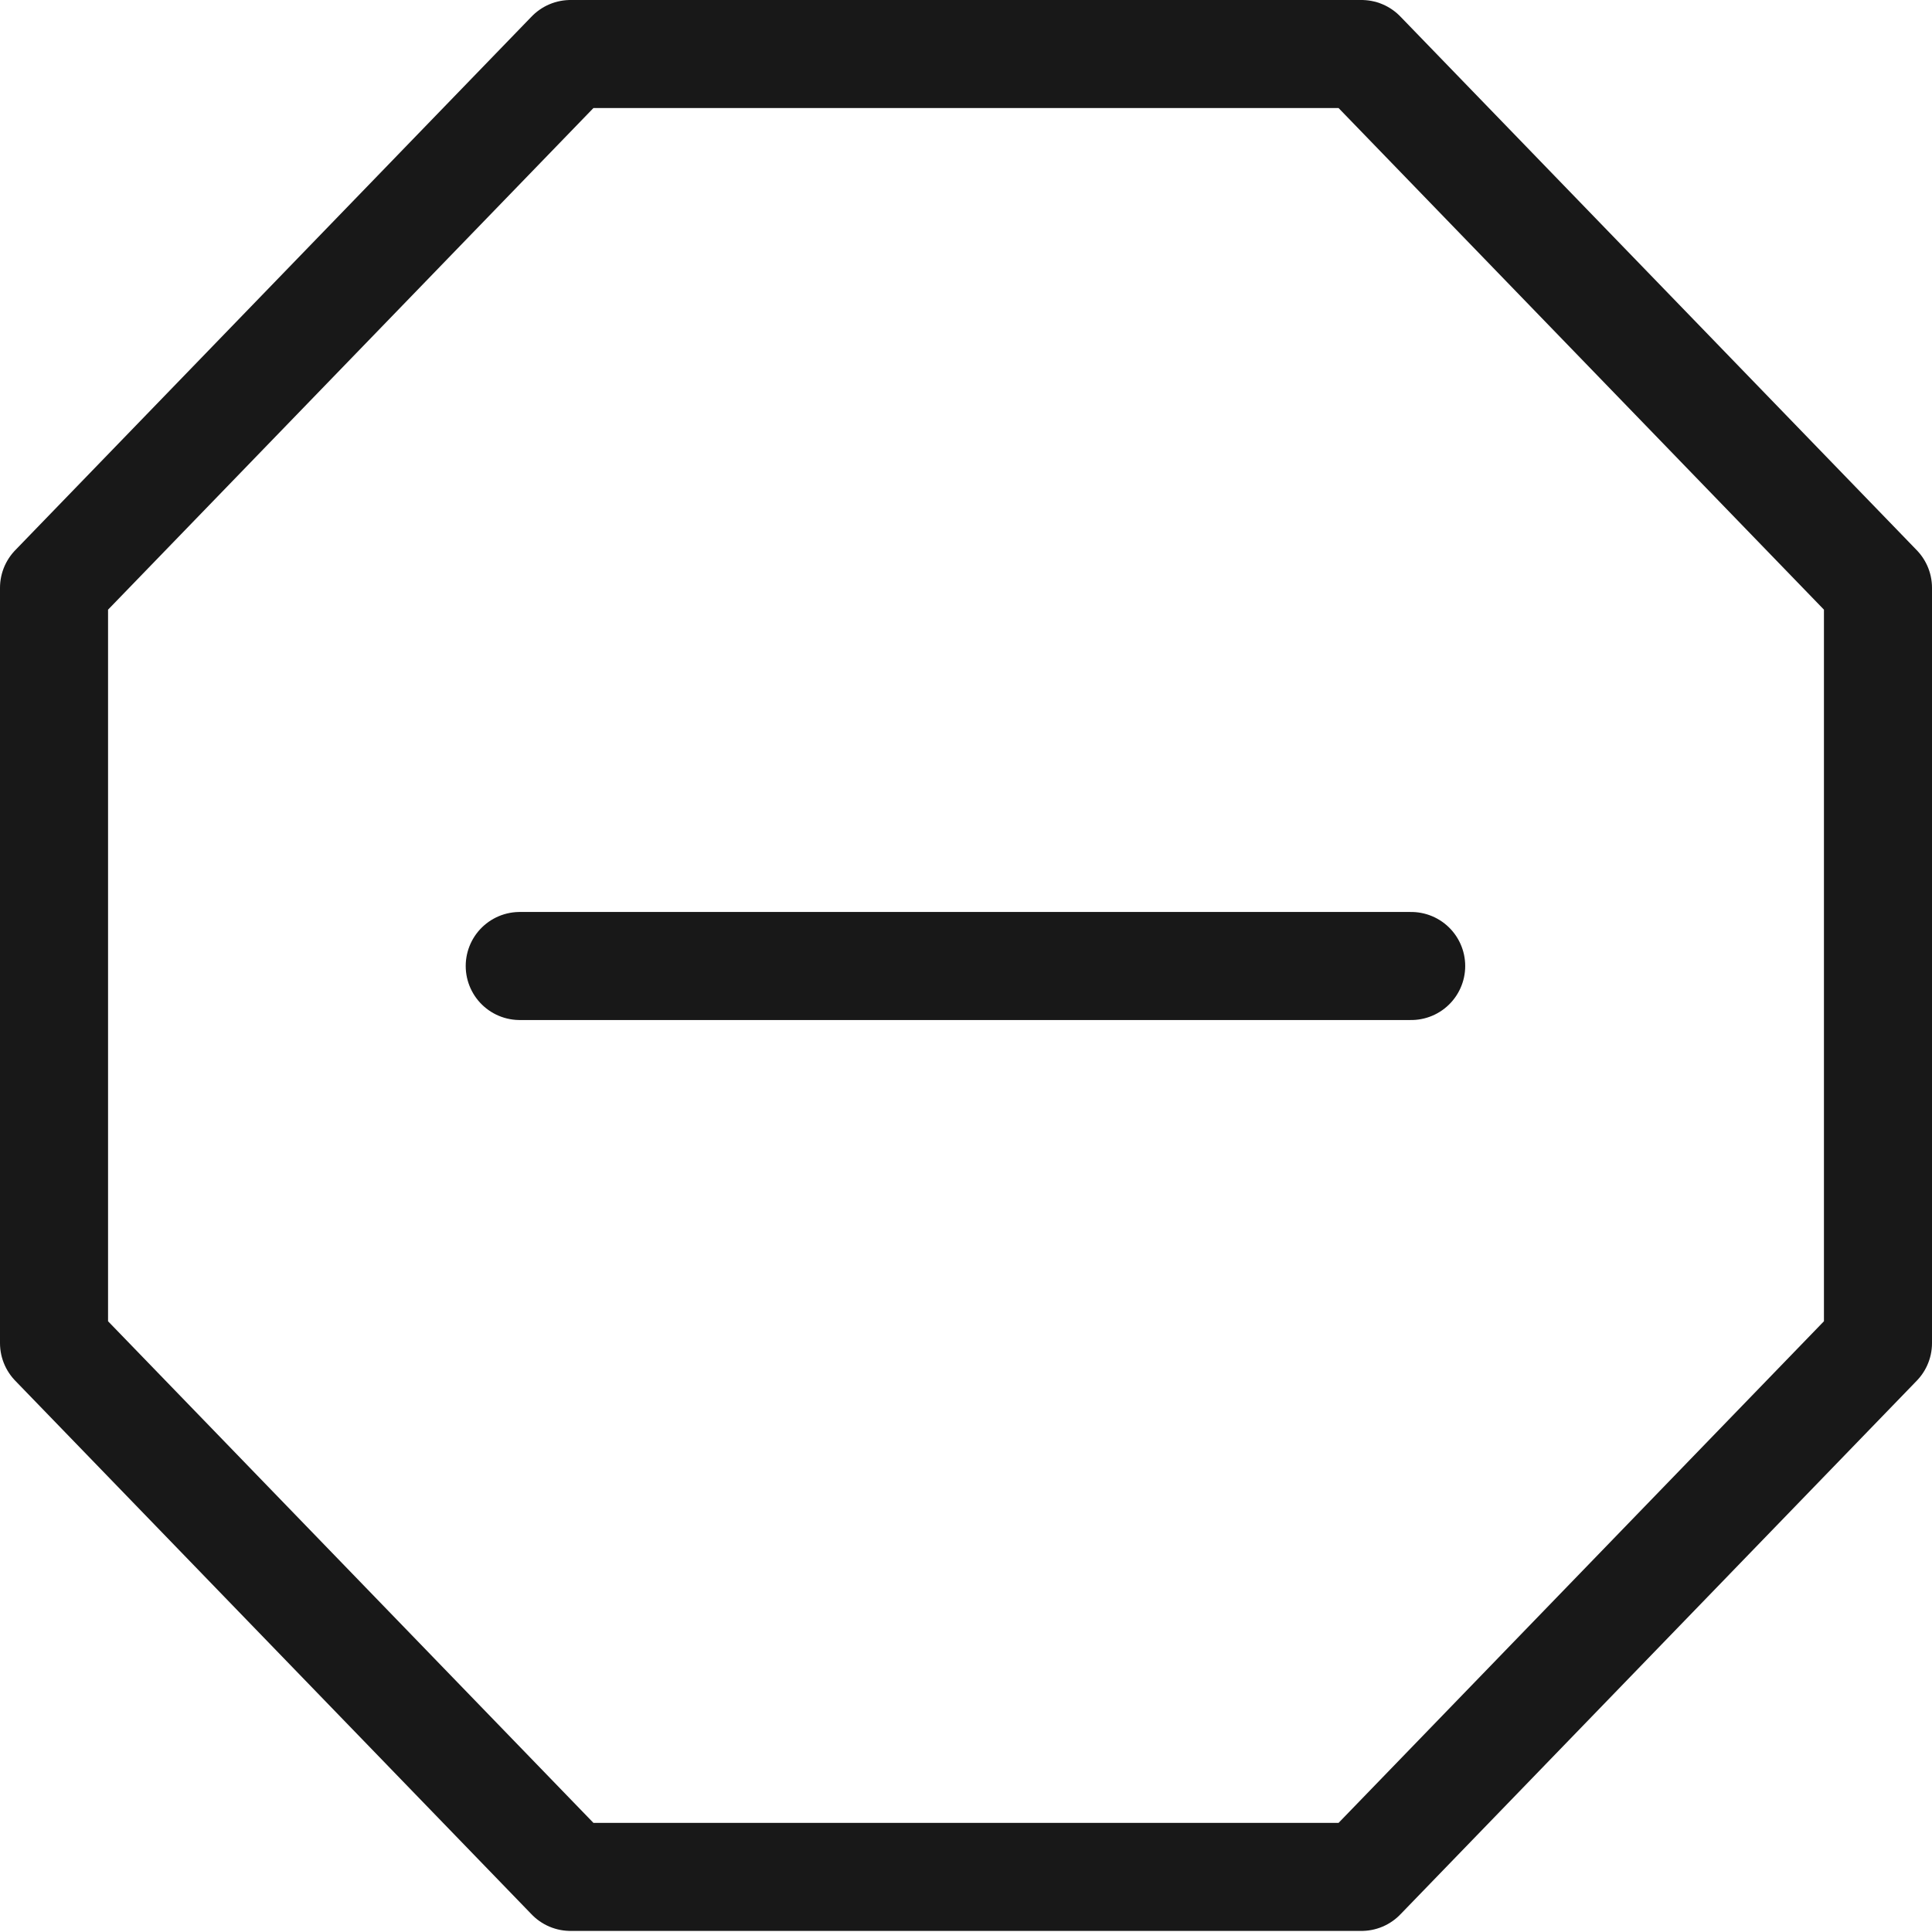
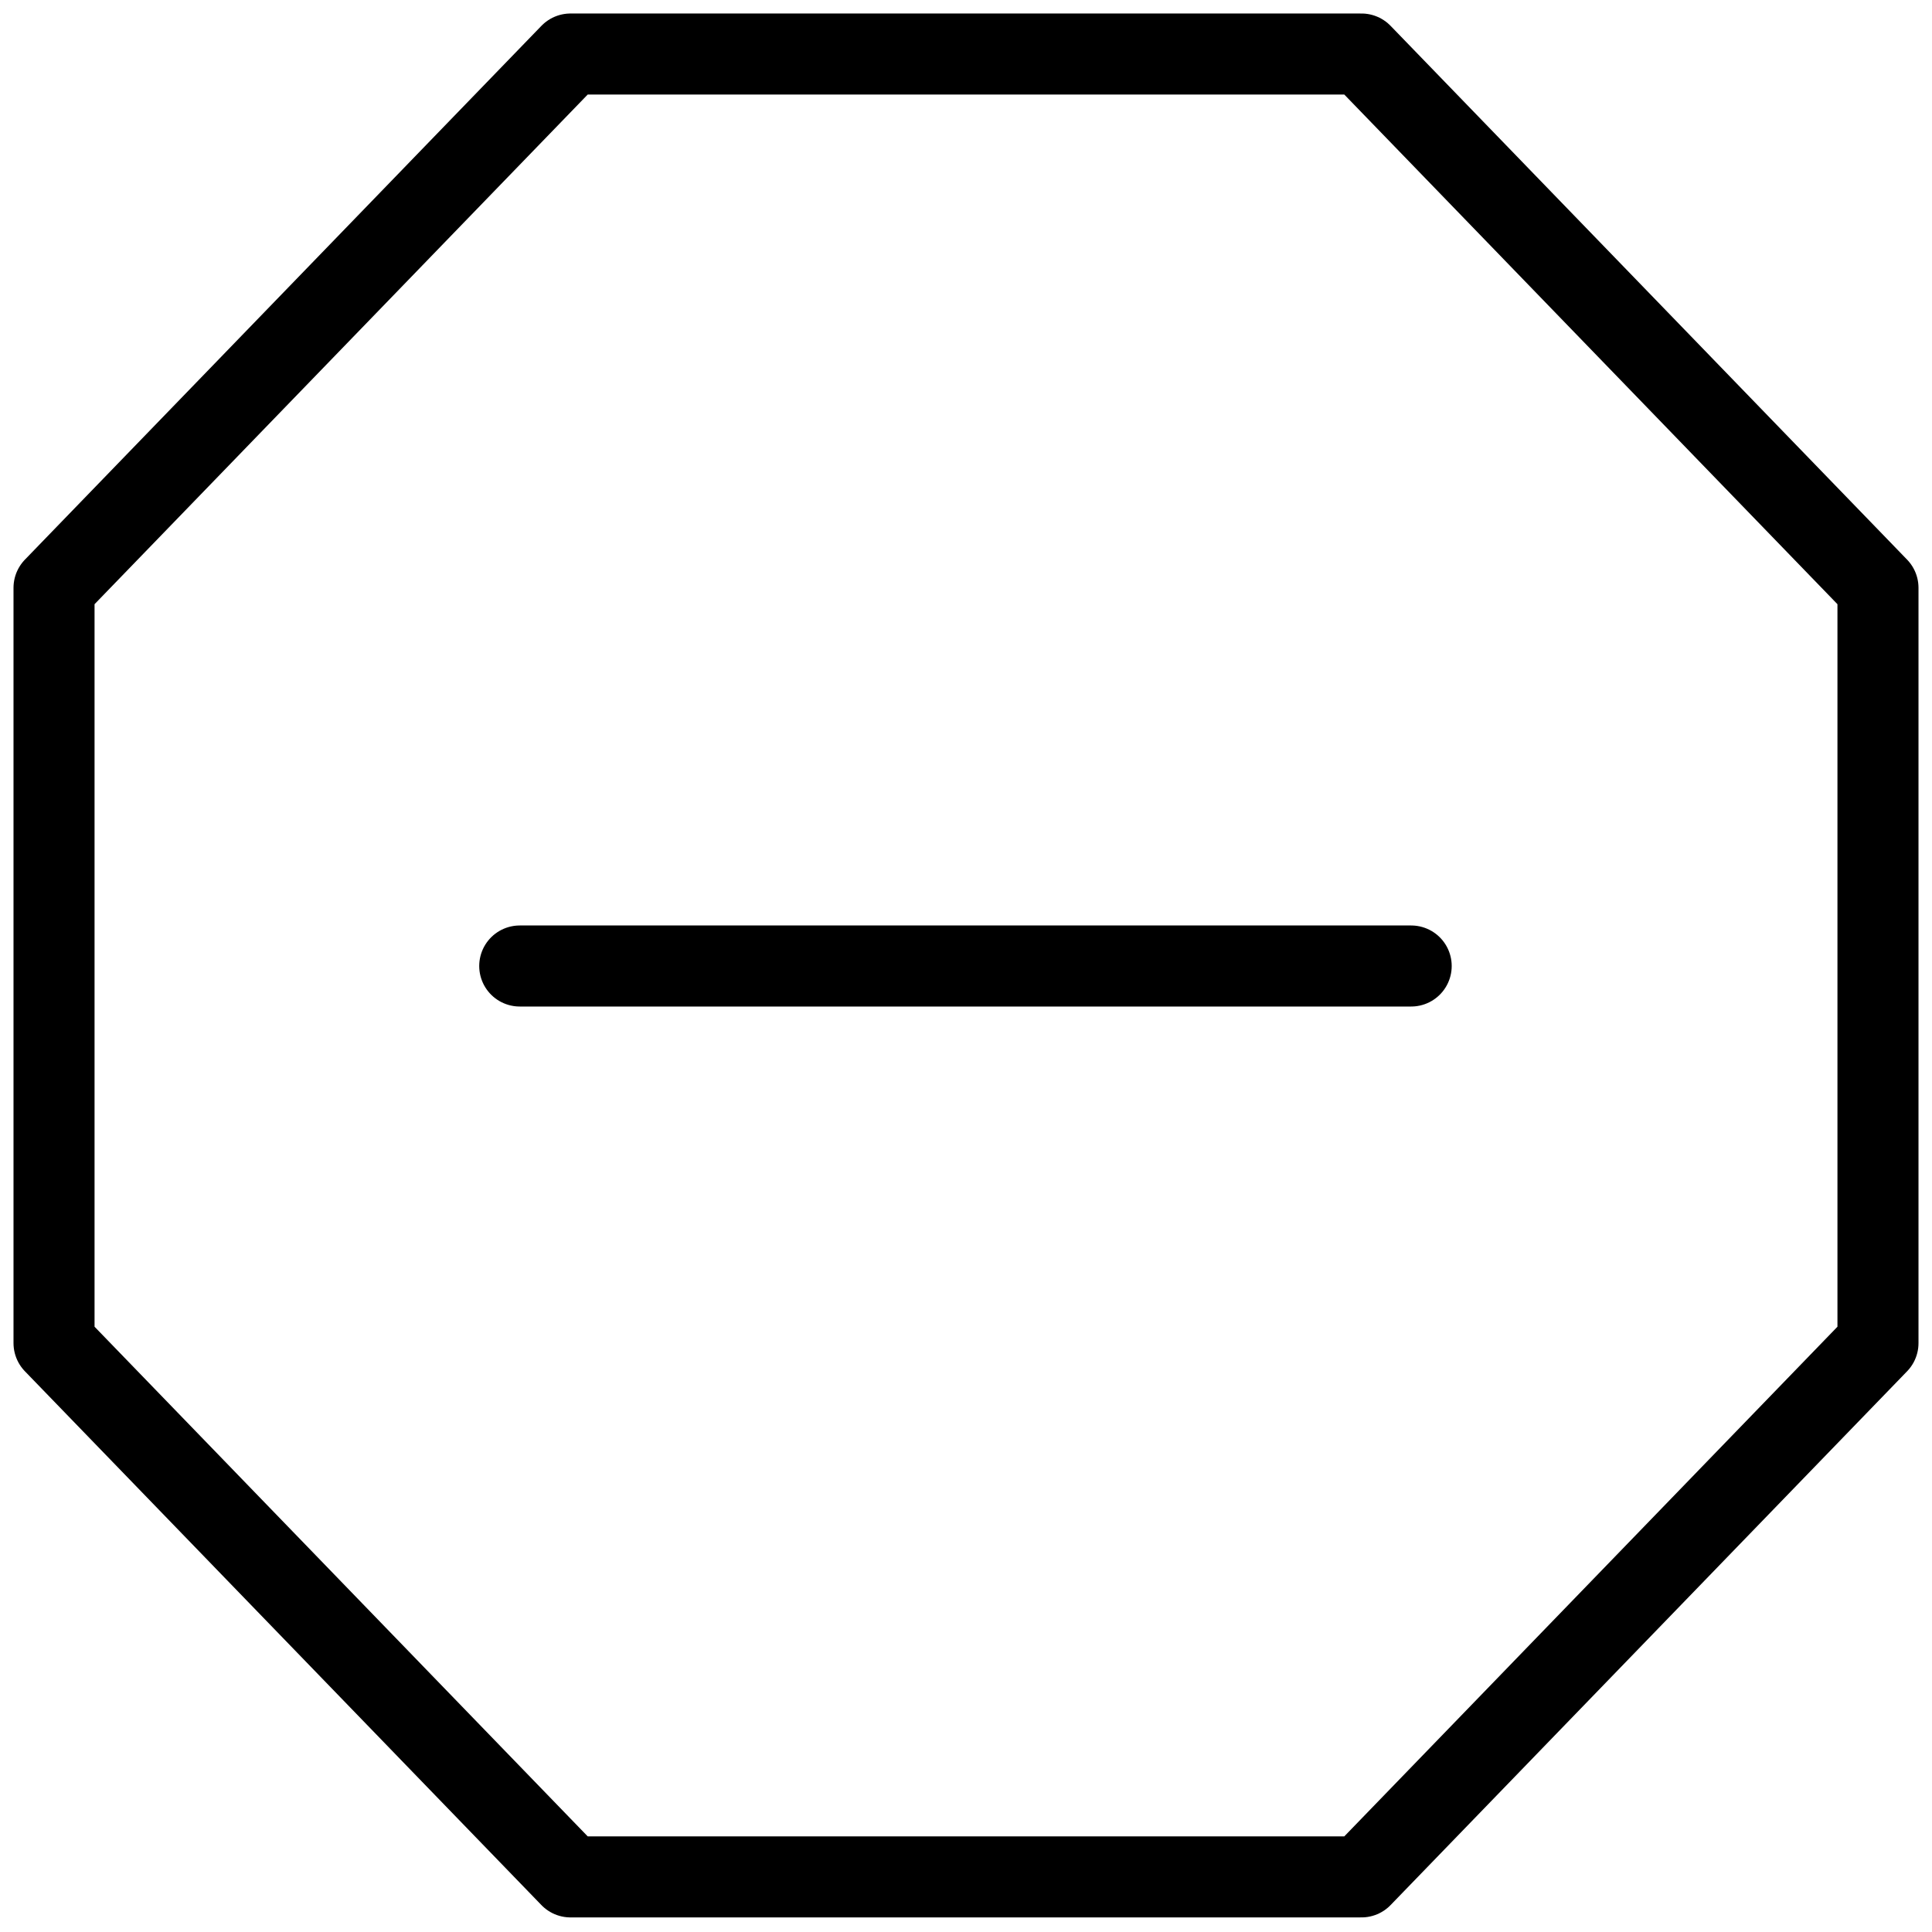
- <svg xmlns="http://www.w3.org/2000/svg" id="Layer_1" viewBox="0 0 17.88 17.88">
-   <defs>
-     <style>.cls-1{fill:none;stroke:#181818;stroke-linecap:round;stroke-linejoin:round;}</style>
-   </defs>
-   <path class="cls-1" d="M.5,12.43l4.78,4.94h7.32l4.78-4.94v-6.99L12.6.5h-7.32L.5,5.44v6.99Z" />
-   <path class="cls-1" d="M13.06,8.94H4.81" />
+ <svg xmlns="http://www.w3.org/2000/svg" viewBox="0 0 17.88 17.88">
+   <g fill="none" stroke="#000" stroke-linecap="round" stroke-linejoin="round" stroke-width=".75">
+     <path class="cls-1" d="M.5,12.43l4.78,4.94h7.32l4.78-4.94v-6.99L12.6.5h-7.32L.5,5.44v6.99Z" />
+     <path class="cls-1" d="M13.06,8.94H4.81" />
+   </g>
</svg>
